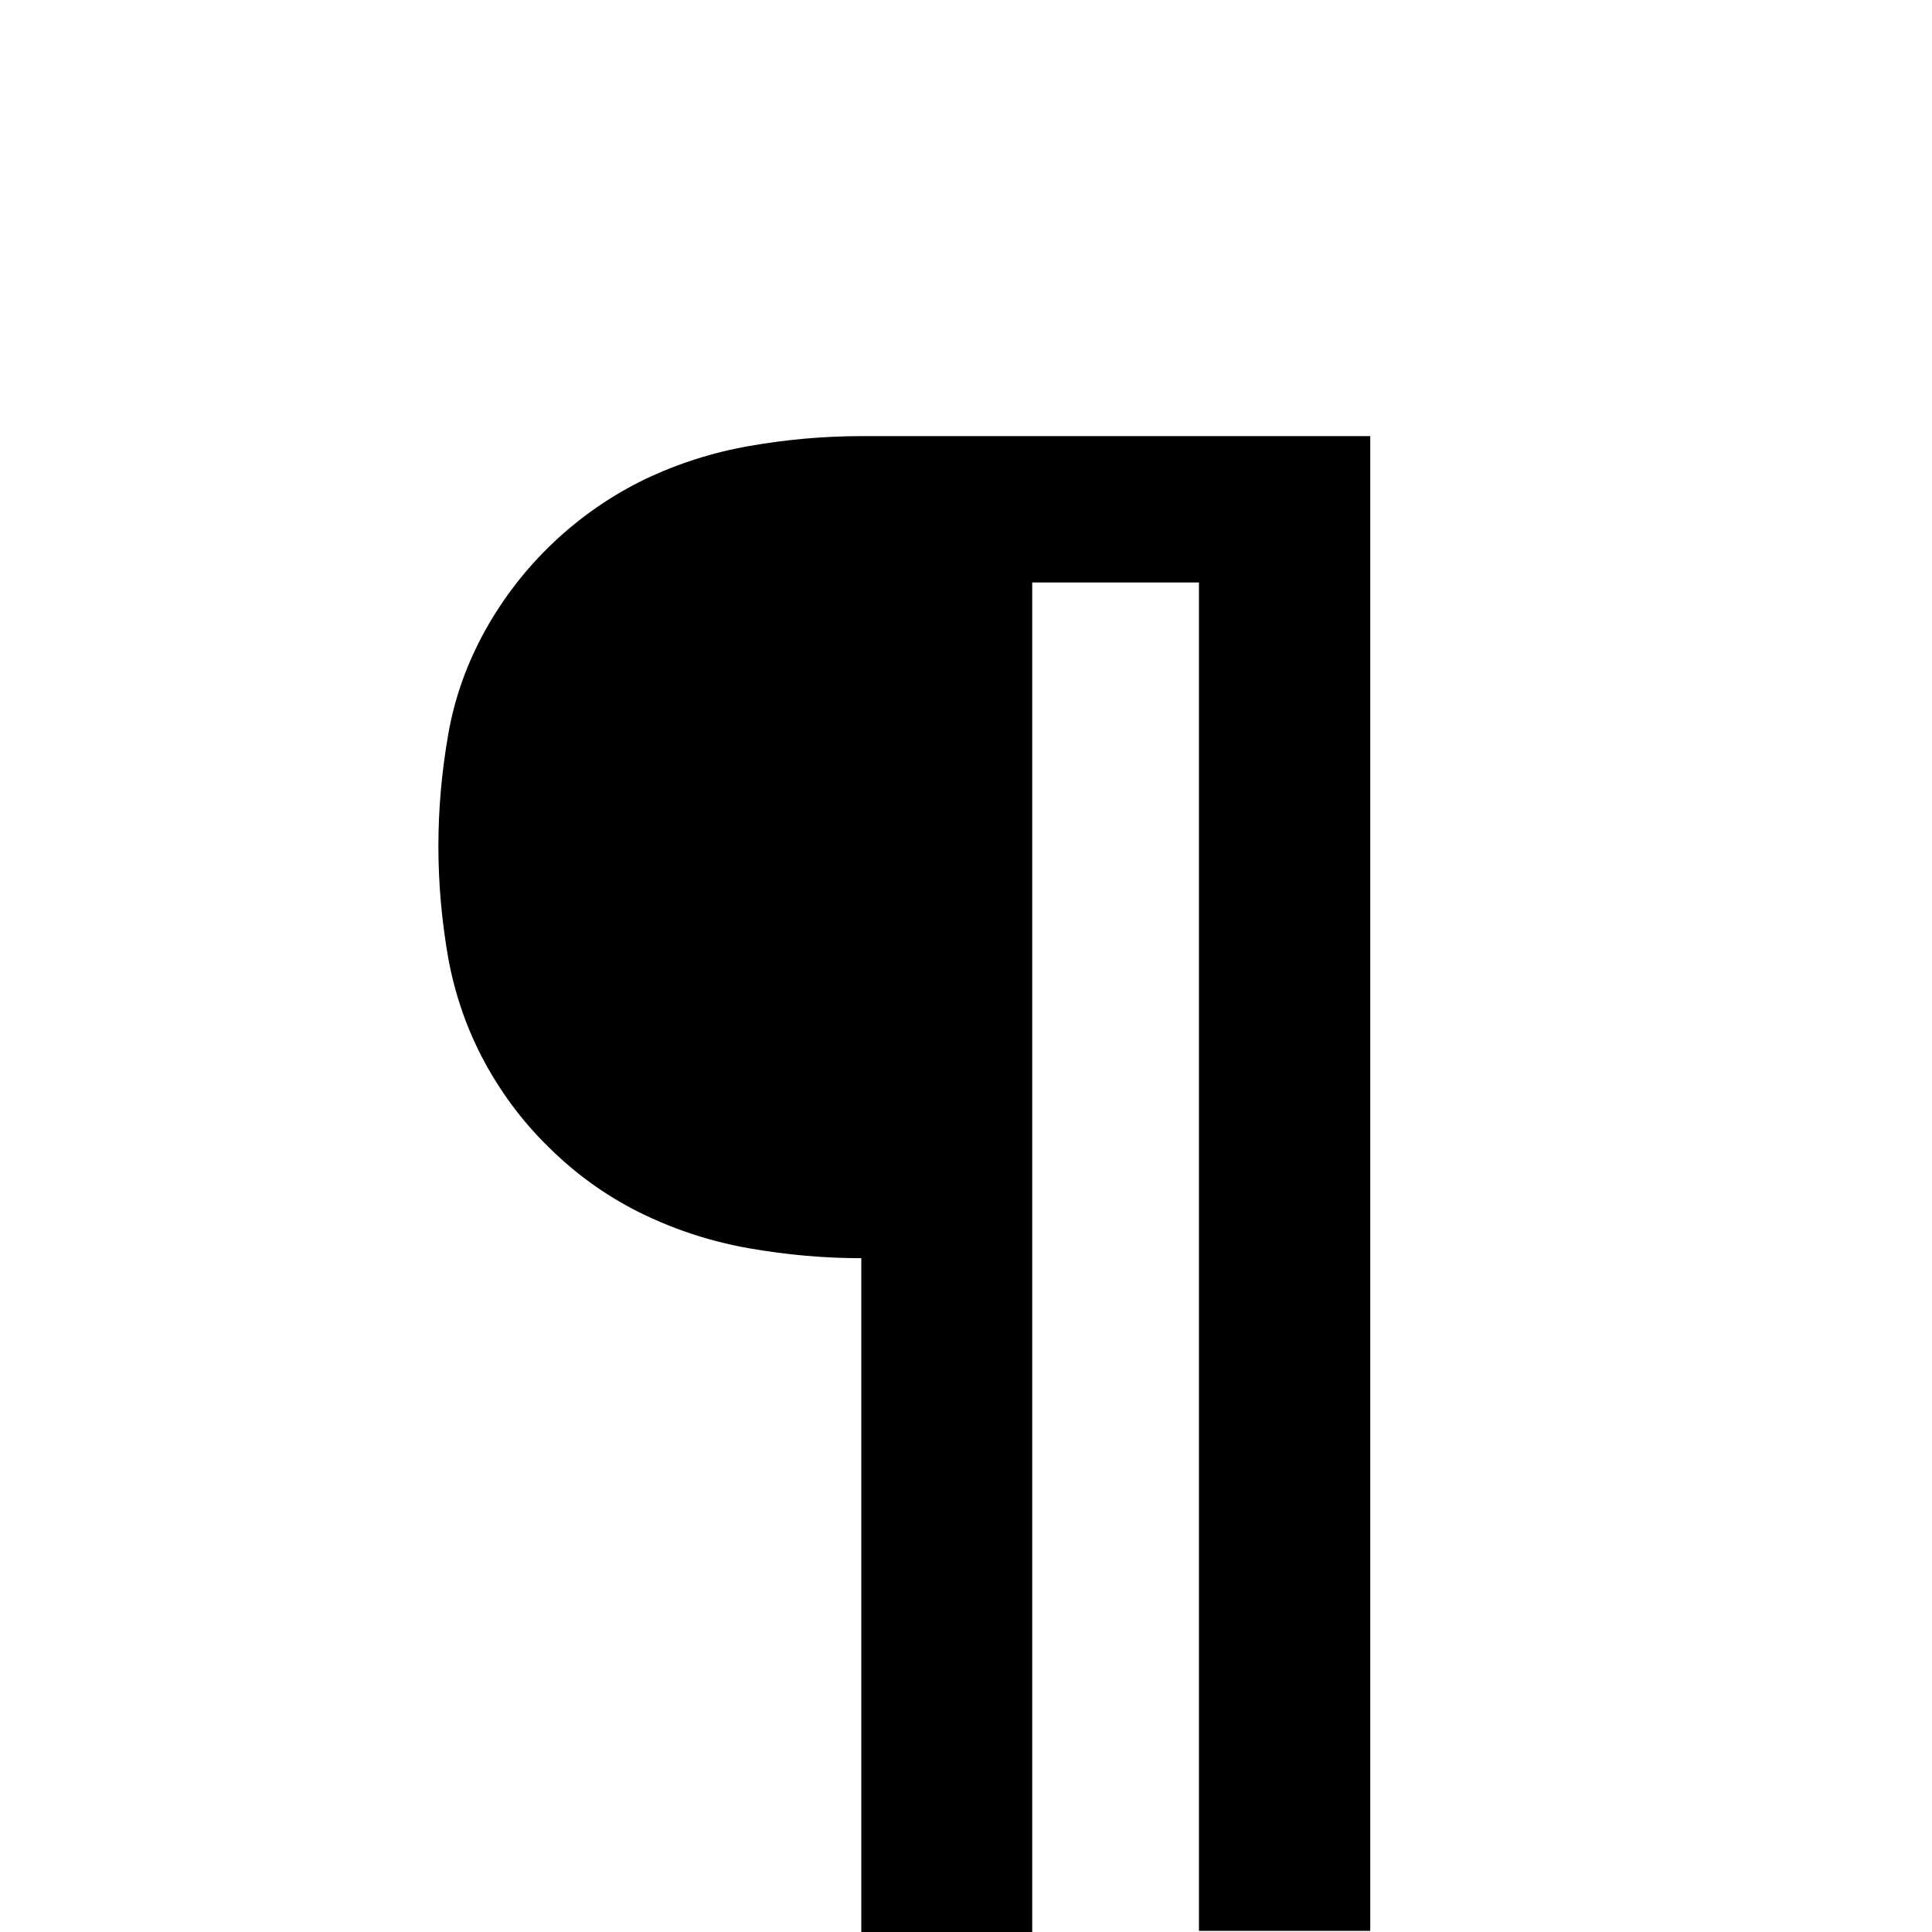
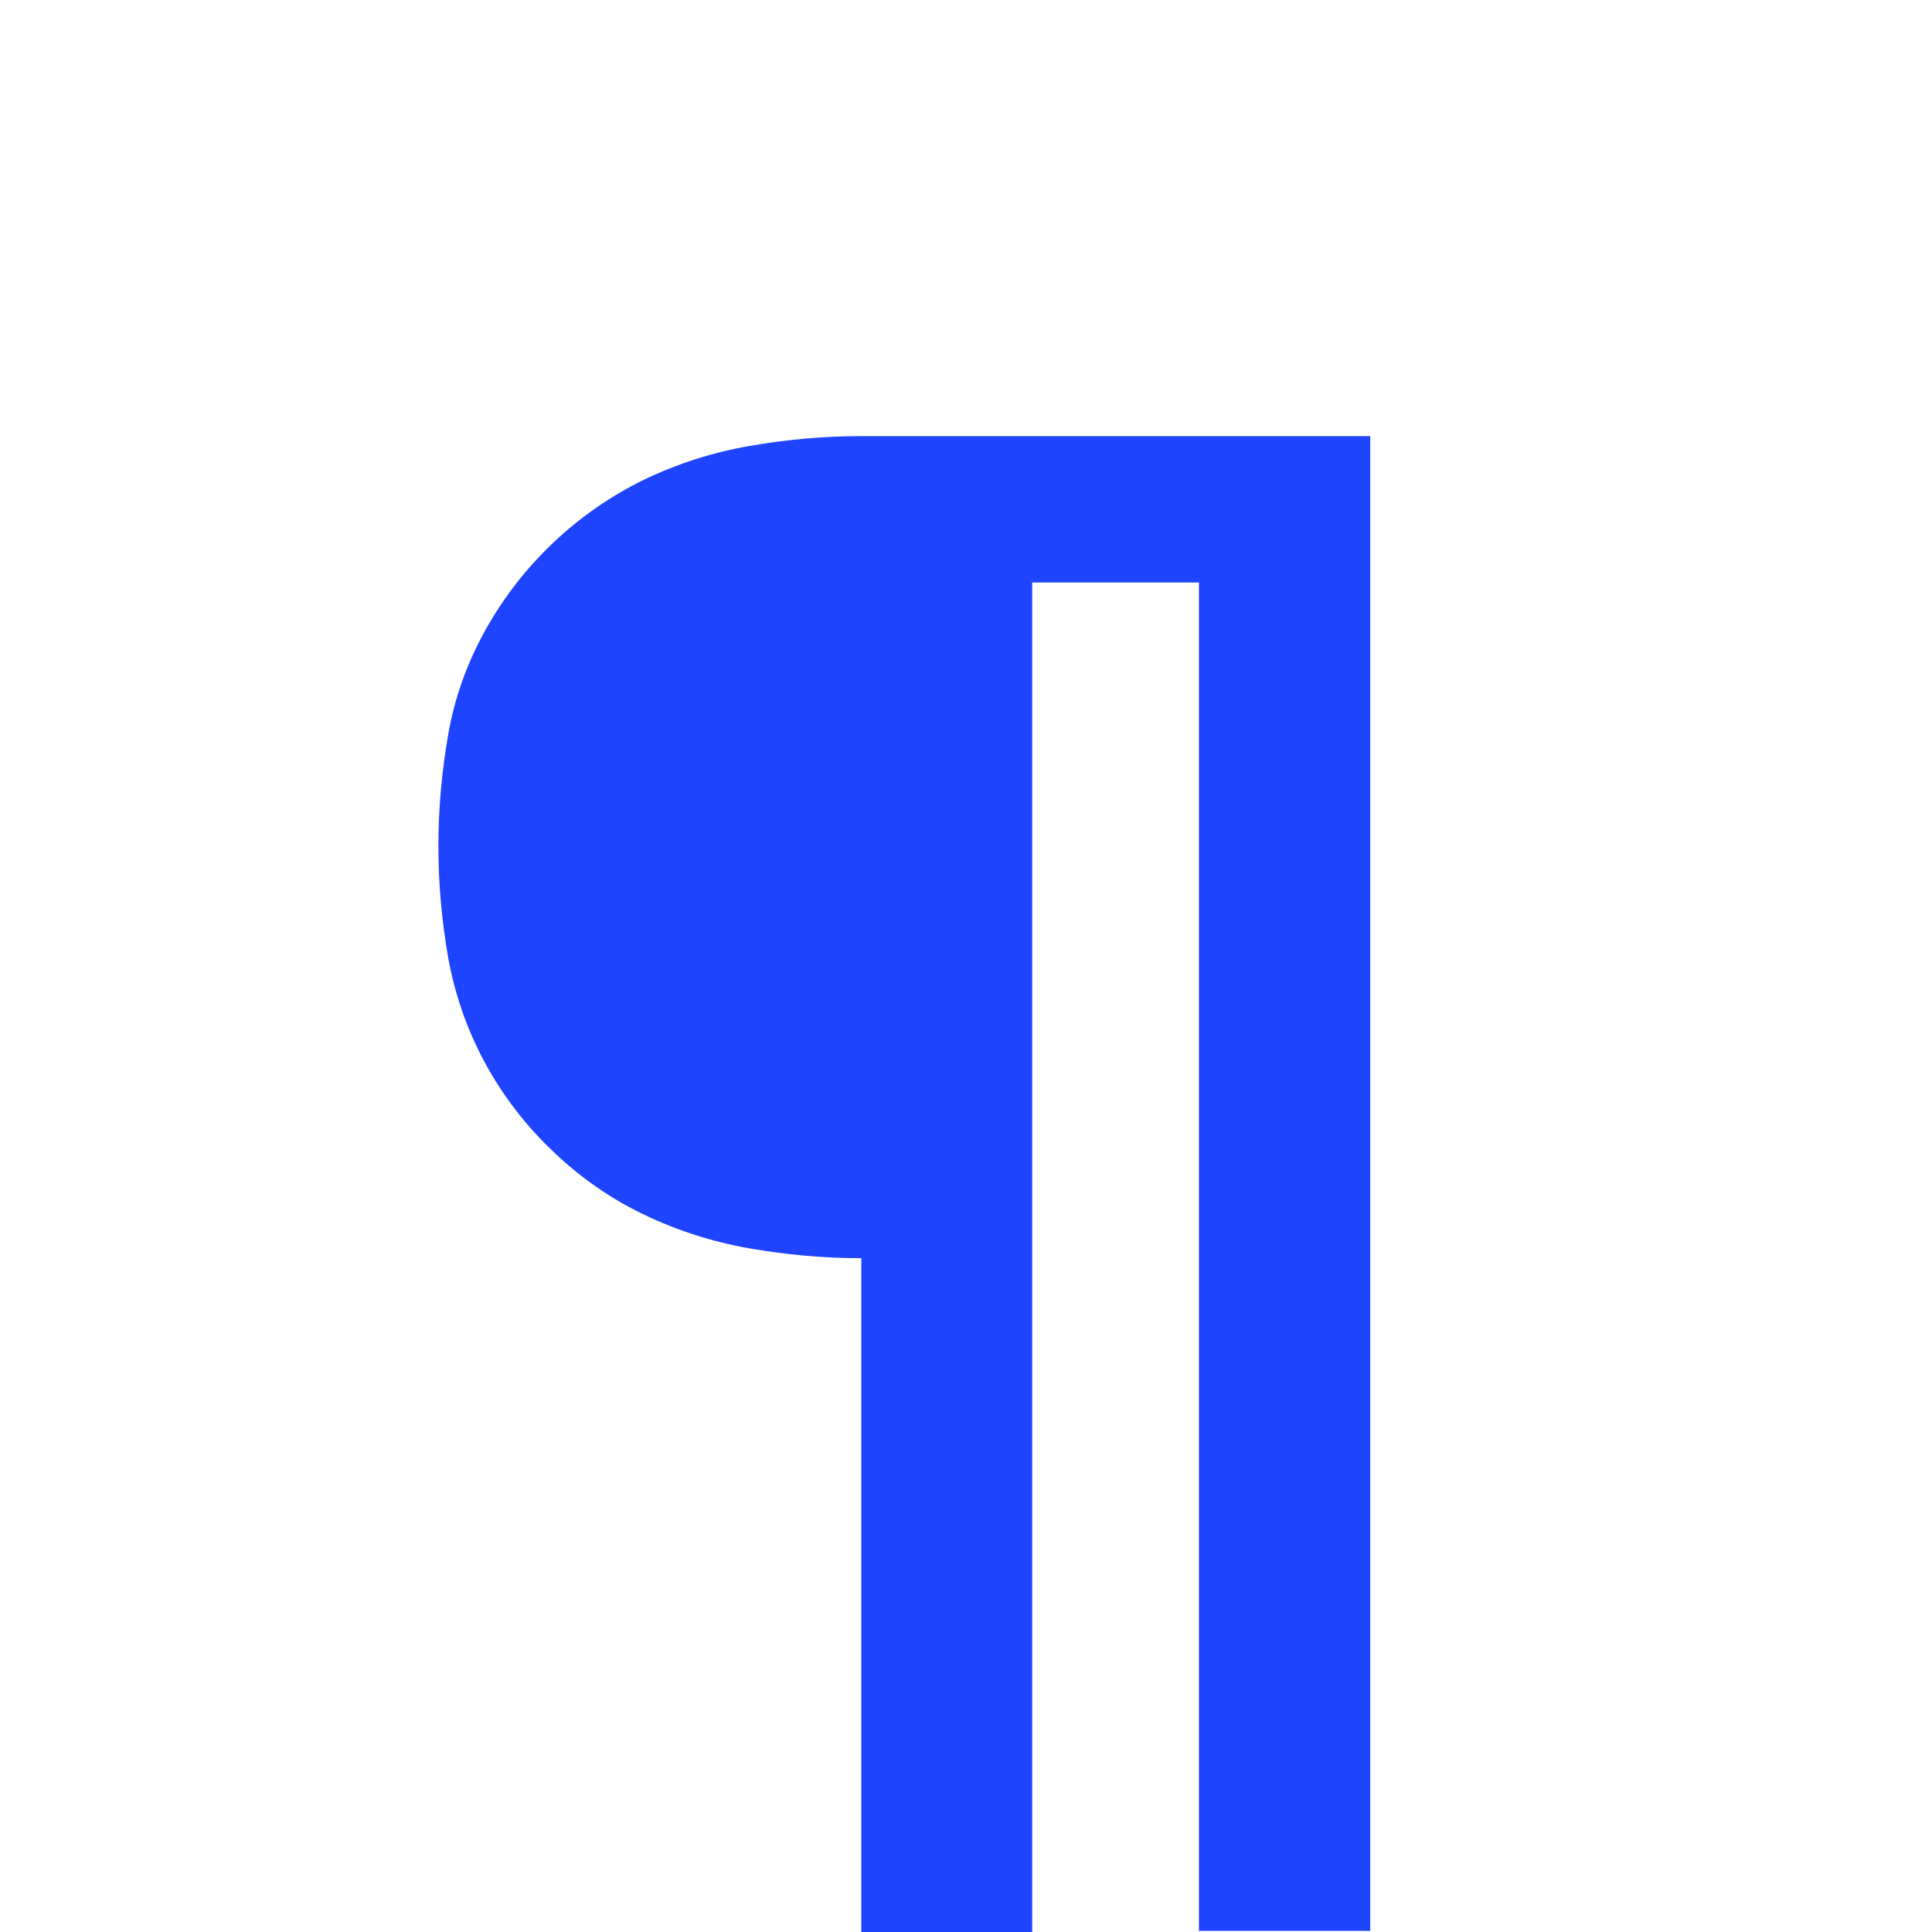
- <svg xmlns="http://www.w3.org/2000/svg" id="Capa_1" version="1.1" viewBox="0 0 512.1 512.1">
-   <path d="M228.3,512.1v-178.6c-10,0-19.8-.9-29.6-2.6-9.8-1.7-19.1-4.7-27.9-8.9-8.8-4.2-16.9-9.8-24.1-16.7-7.3-6.9-13.3-14.7-18.1-23.5-4.8-8.8-8-18.1-9.8-27.9-1.7-9.8-2.6-19.6-2.6-29.6s.9-19.8,2.6-29.6c1.7-9.8,5-18.9,9.8-27.6,4.8-8.6,10.8-16.4,18.1-23.3,7.3-6.9,15.3-12.4,24.1-16.7,8.8-4.2,18.1-7.2,27.9-8.9,9.8-1.7,19.6-2.6,29.6-2.6h134.9v396.2h-45.4V154.4h-44.2v357.8h-45.4Z" />
+ <svg xmlns="http://www.w3.org/2000/svg" viewBox="0 0 512.1 512.1">
+   <path fill="#1F44FF" d="M228.3,512.1v-178.6c-10,0-19.8-.9-29.6-2.6-9.8-1.7-19.1-4.7-27.9-8.9-8.8-4.2-16.9-9.8-24.1-16.7-7.3-6.9-13.3-14.7-18.1-23.5-4.8-8.8-8-18.1-9.8-27.9-1.7-9.8-2.6-19.6-2.6-29.6s.9-19.8,2.6-29.6c1.7-9.8,5-18.9,9.8-27.6,4.8-8.6,10.8-16.4,18.1-23.3,7.3-6.9,15.3-12.4,24.1-16.7,8.8-4.2,18.1-7.2,27.9-8.9,9.8-1.7,19.6-2.6,29.6-2.6h134.9v396.2h-45.4V154.4h-44.2v357.8h-45.4Z" />
</svg>
